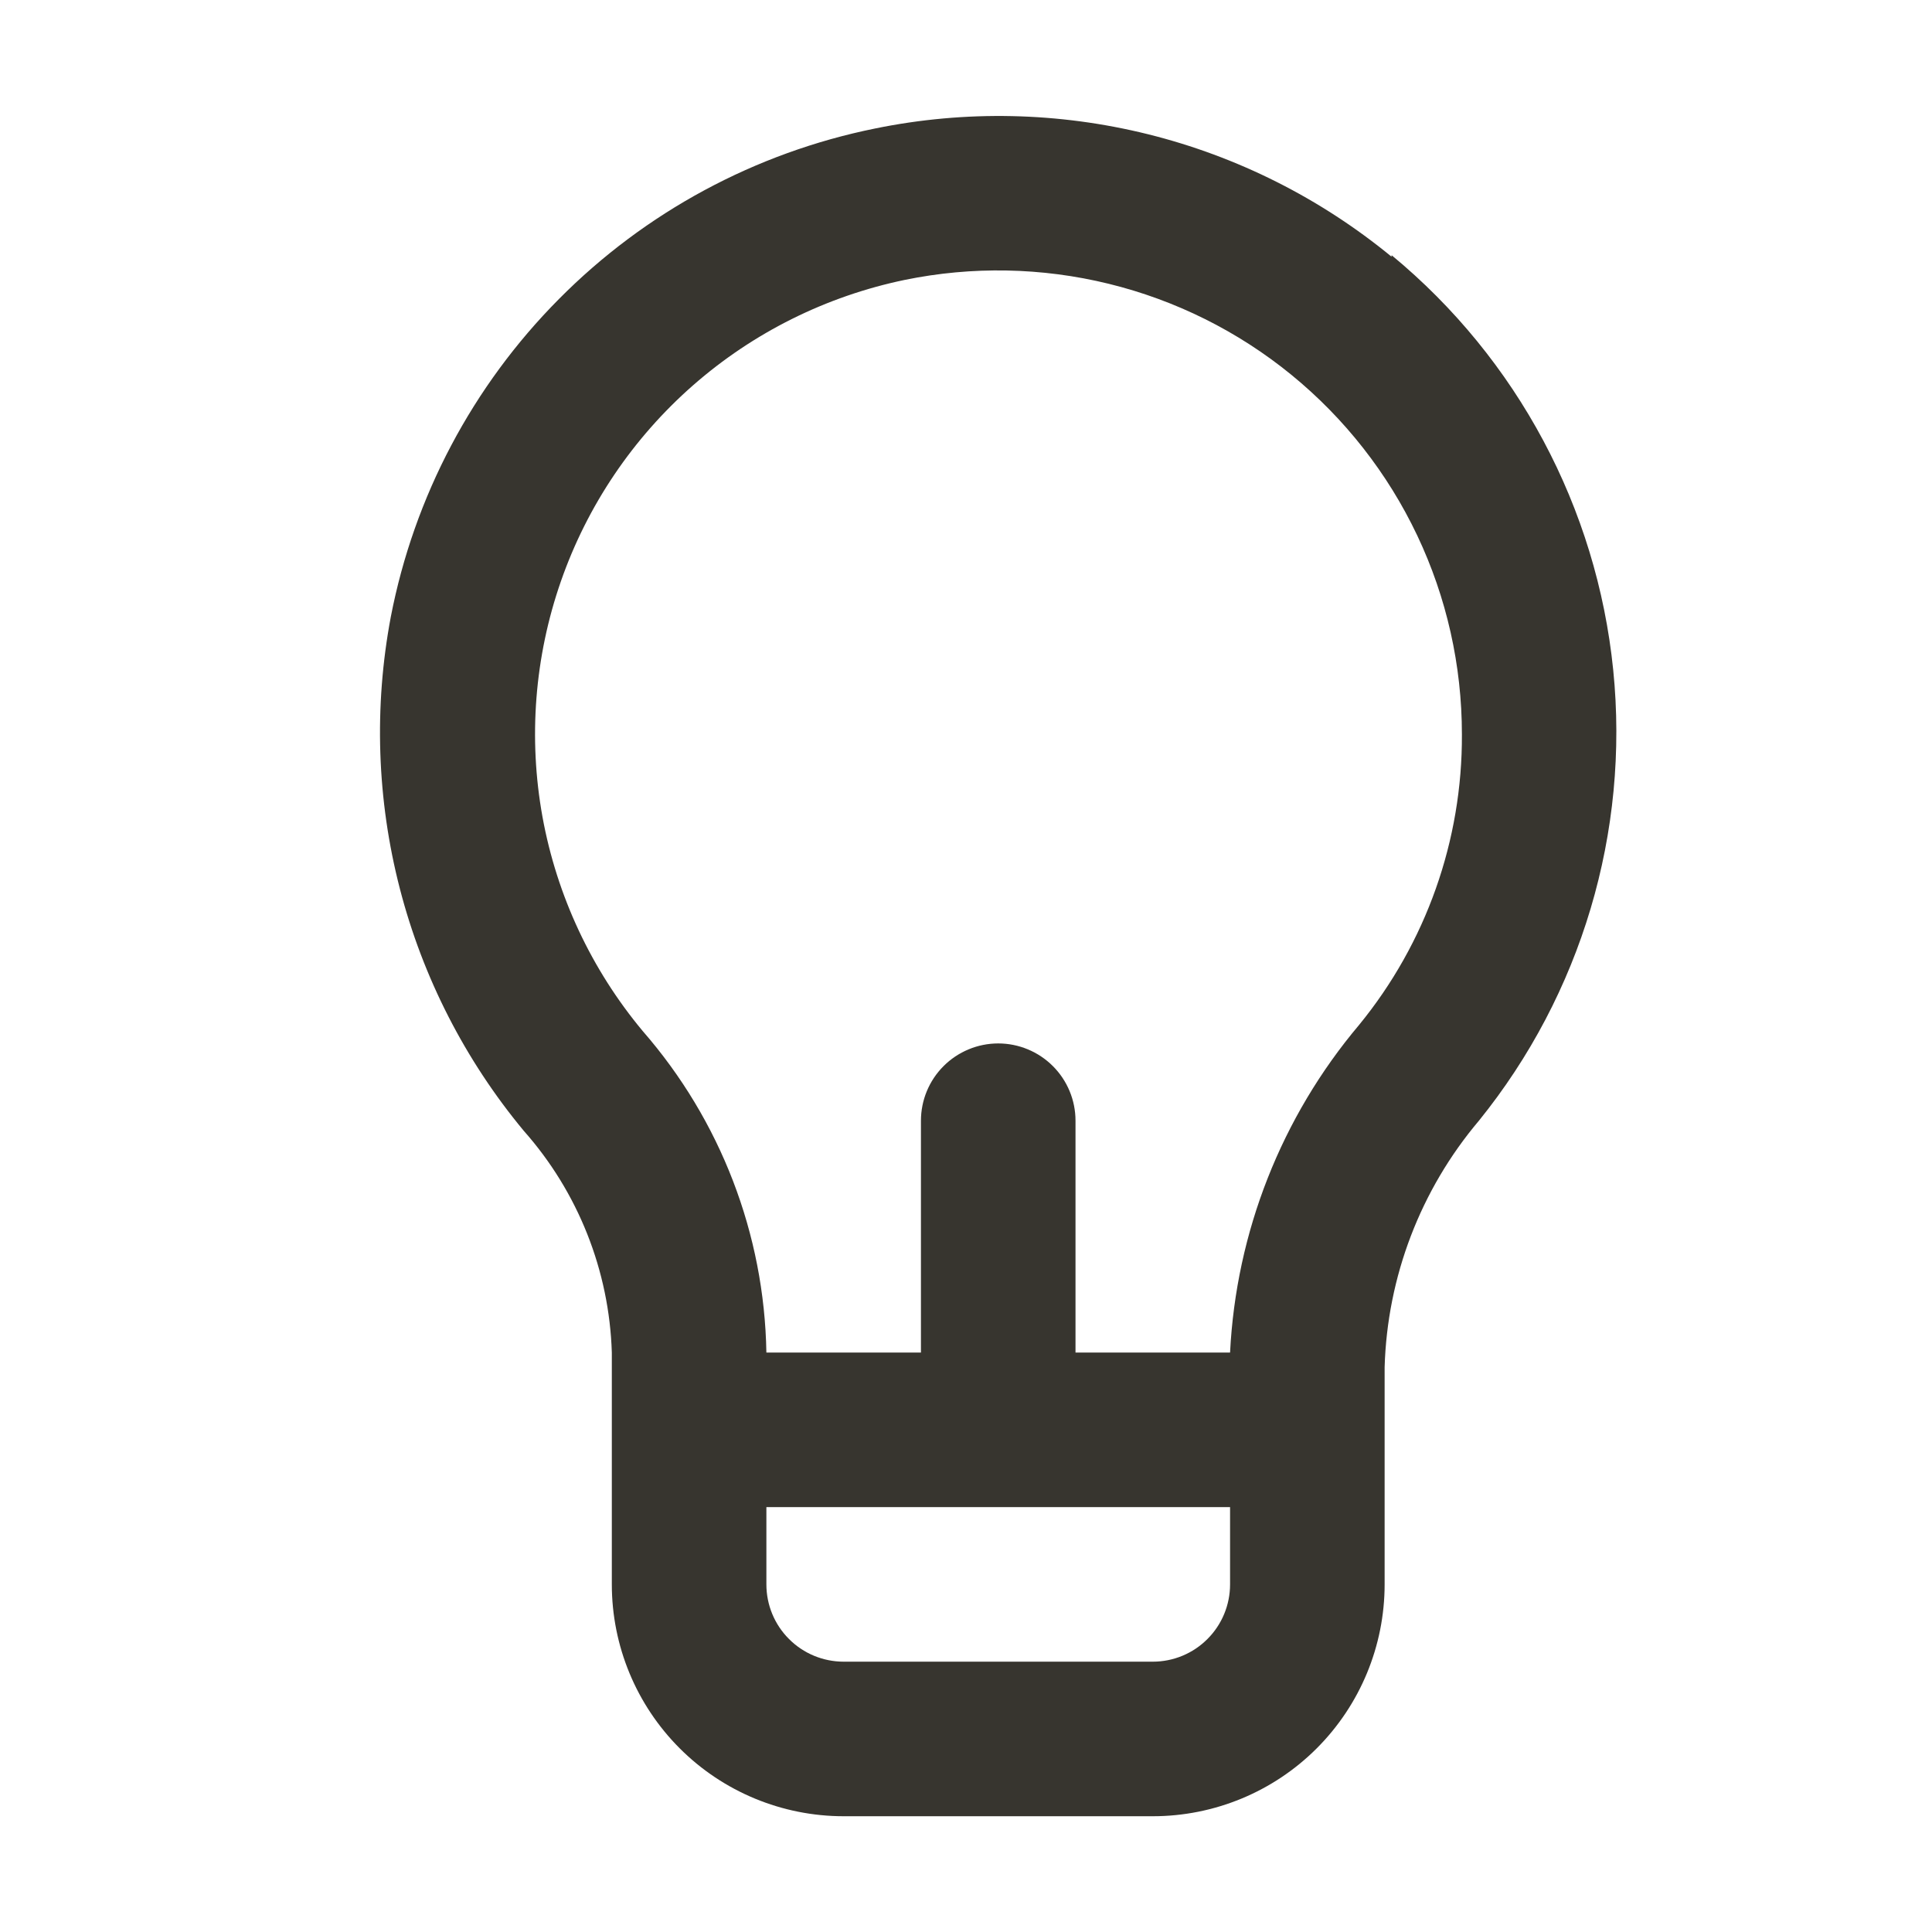
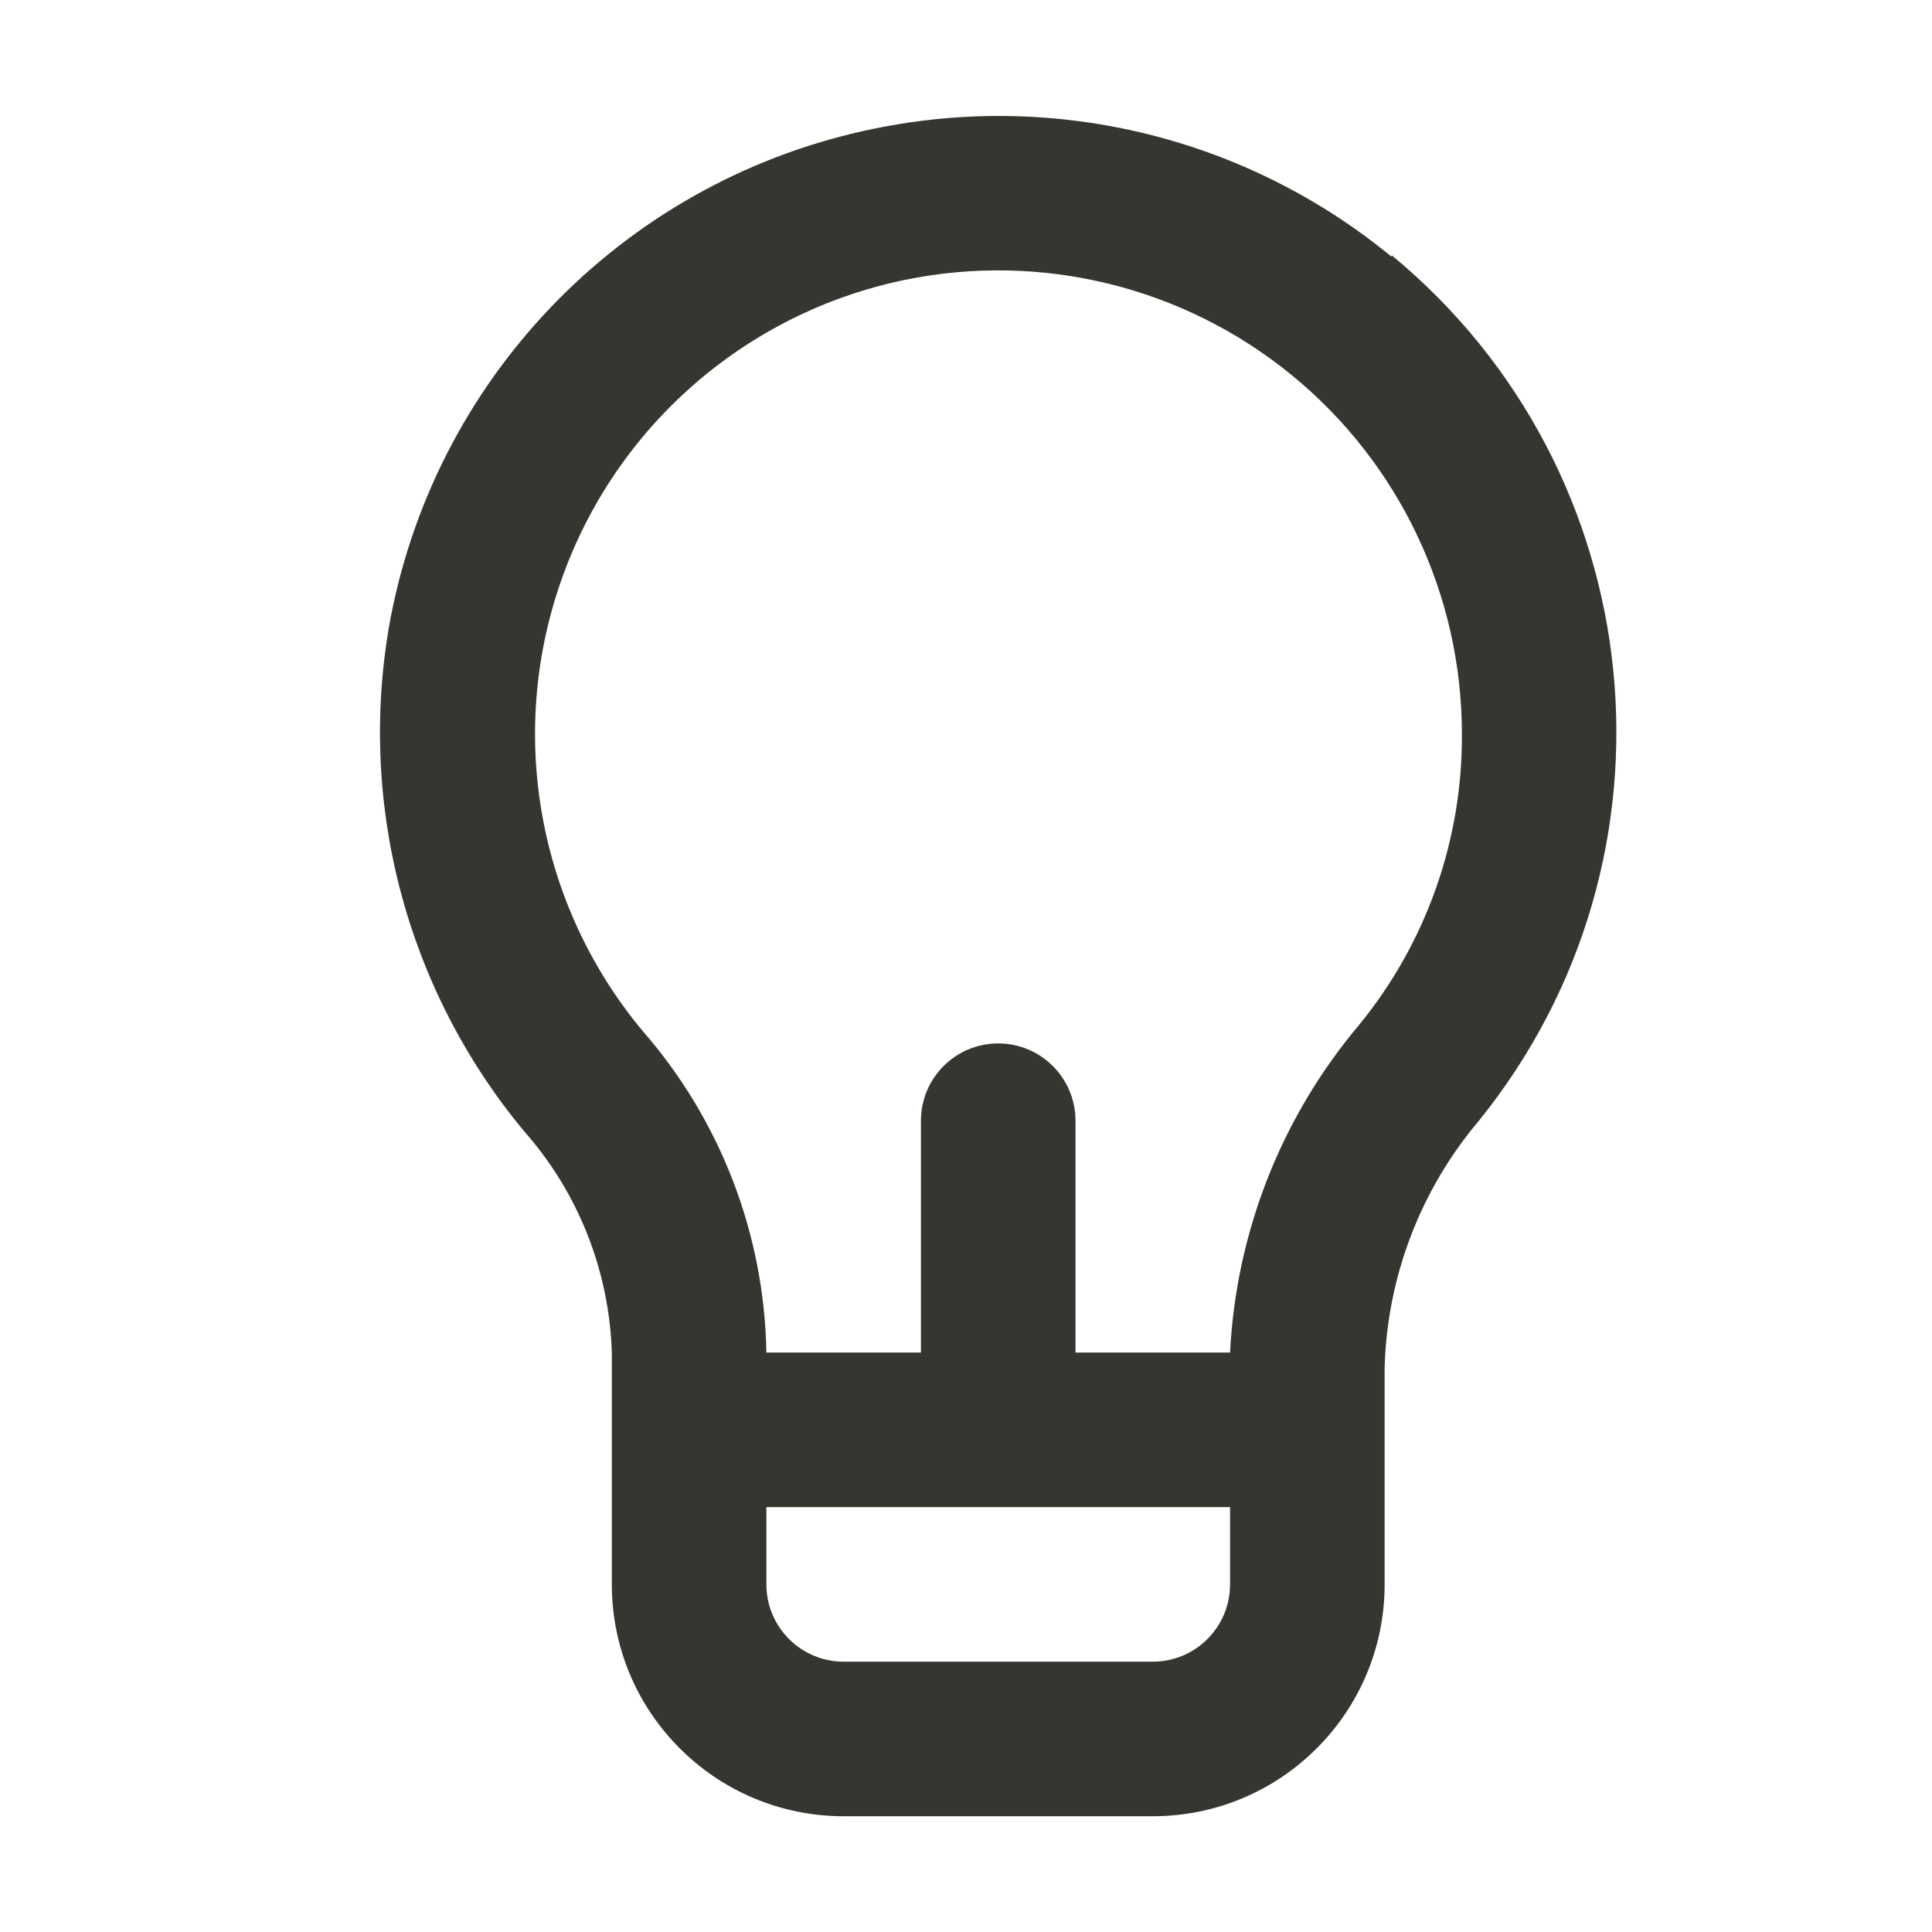
- <svg xmlns="http://www.w3.org/2000/svg" width="25" height="25" viewBox="0 0 25 25" fill="none">
-   <path d="M18.007 3.322C17.087 2.566 16.01 2.024 14.855 1.737C13.699 1.45 12.494 1.424 11.327 1.662C9.773 1.976 8.348 2.744 7.232 3.87C6.115 4.995 5.358 6.426 5.057 7.982C4.837 9.149 4.877 10.35 5.174 11.499C5.471 12.649 6.019 13.719 6.777 14.632C7.481 15.426 7.884 16.442 7.917 17.502V20.502C7.917 21.298 8.233 22.061 8.796 22.624C9.358 23.186 10.121 23.502 10.917 23.502H14.917C15.713 23.502 16.476 23.186 17.038 22.624C17.601 22.061 17.917 21.298 17.917 20.502V17.692C17.951 16.521 18.381 15.397 19.137 14.502C20.462 12.863 21.087 10.767 20.875 8.67C20.663 6.573 19.633 4.644 18.007 3.302V3.322ZM15.917 20.502C15.917 20.767 15.812 21.022 15.624 21.209C15.437 21.397 15.182 21.502 14.917 21.502H10.917C10.652 21.502 10.397 21.397 10.21 21.209C10.022 21.022 9.917 20.767 9.917 20.502V19.502H15.917V20.502ZM17.587 13.262C16.581 14.455 15.995 15.944 15.917 17.502H13.917V14.502C13.917 14.237 13.812 13.983 13.624 13.795C13.437 13.608 13.182 13.502 12.917 13.502C12.652 13.502 12.397 13.608 12.21 13.795C12.022 13.983 11.917 14.237 11.917 14.502V17.502H9.917C9.891 15.97 9.324 14.497 8.317 13.342C7.653 12.546 7.206 11.592 7.02 10.572C6.835 9.552 6.917 8.501 7.258 7.522C7.599 6.543 8.189 5.669 8.968 4.986C9.748 4.302 10.692 3.833 11.707 3.622C12.579 3.443 13.481 3.46 14.346 3.672C15.211 3.884 16.019 4.286 16.709 4.849C17.399 5.412 17.956 6.122 18.338 6.927C18.72 7.732 18.917 8.611 18.917 9.502C18.924 10.872 18.454 12.202 17.587 13.262V13.262Z" fill="#37352F" />
+ <svg xmlns="http://www.w3.org/2000/svg" width="25" height="25" fill="none">
+   <path d="M18.007 3.322a8 8 0 0 0-6.68-1.66 8 8 0 0 0-6.27 6.32 8.07 8.07 0 0 0 1.72 6.65 4.54 4.54 0 0 1 1.14 2.87v3a3 3 0 0 0 3 3h4a3 3 0 0 0 3-3v-2.81a5.17 5.17 0 0 1 1.22-3.19 8 8 0 0 0-1.13-11.2v.02zm-2.09 17.18a1 1 0 0 1-1 1h-4a1 1 0 0 1-1-1v-1h6v1zm1.67-7.24a7.13 7.13 0 0 0-1.67 4.24h-2v-3a1 1 0 0 0-1-1 1 1 0 0 0-1 1v3h-2a6.5 6.5 0 0 0-1.6-4.16 6 6 0 0 1-1.059-5.82 6 6 0 0 1 4.449-3.9 6 6 0 0 1 5.002 1.227 6 6 0 0 1 2.208 4.653 5.89 5.89 0 0 1-1.33 3.76h0z" fill="#37352f" />
</svg>
